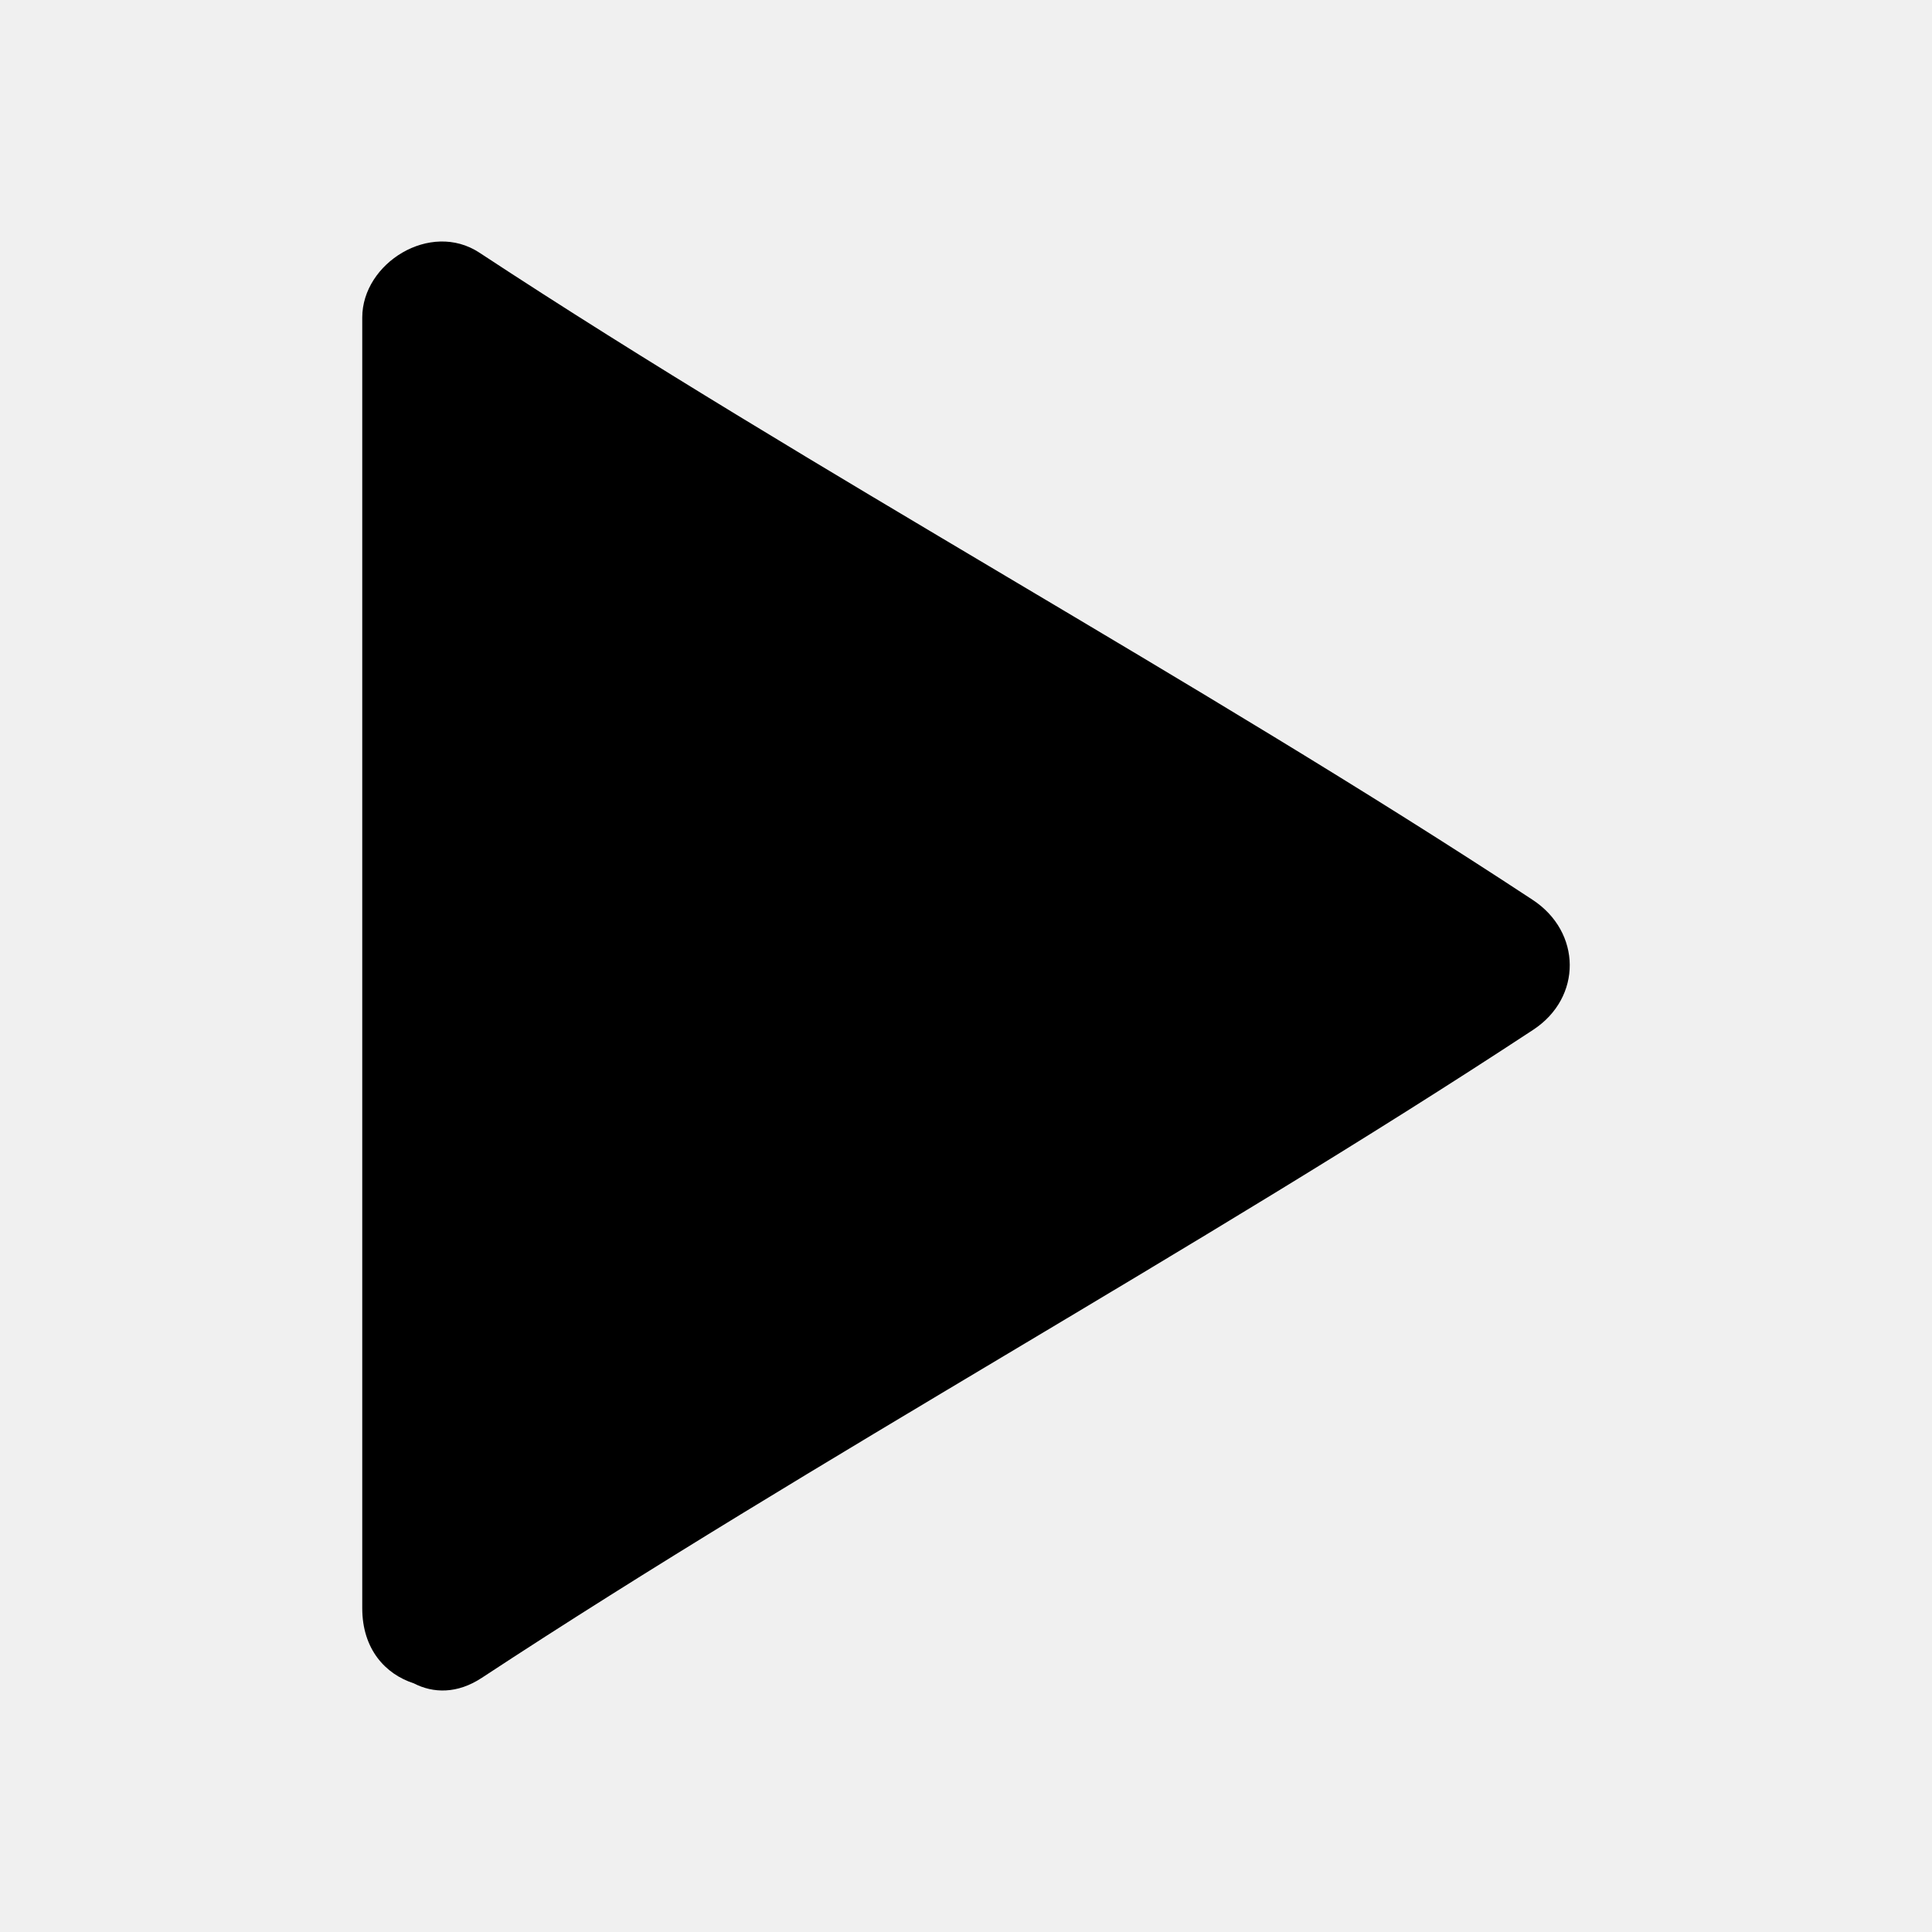
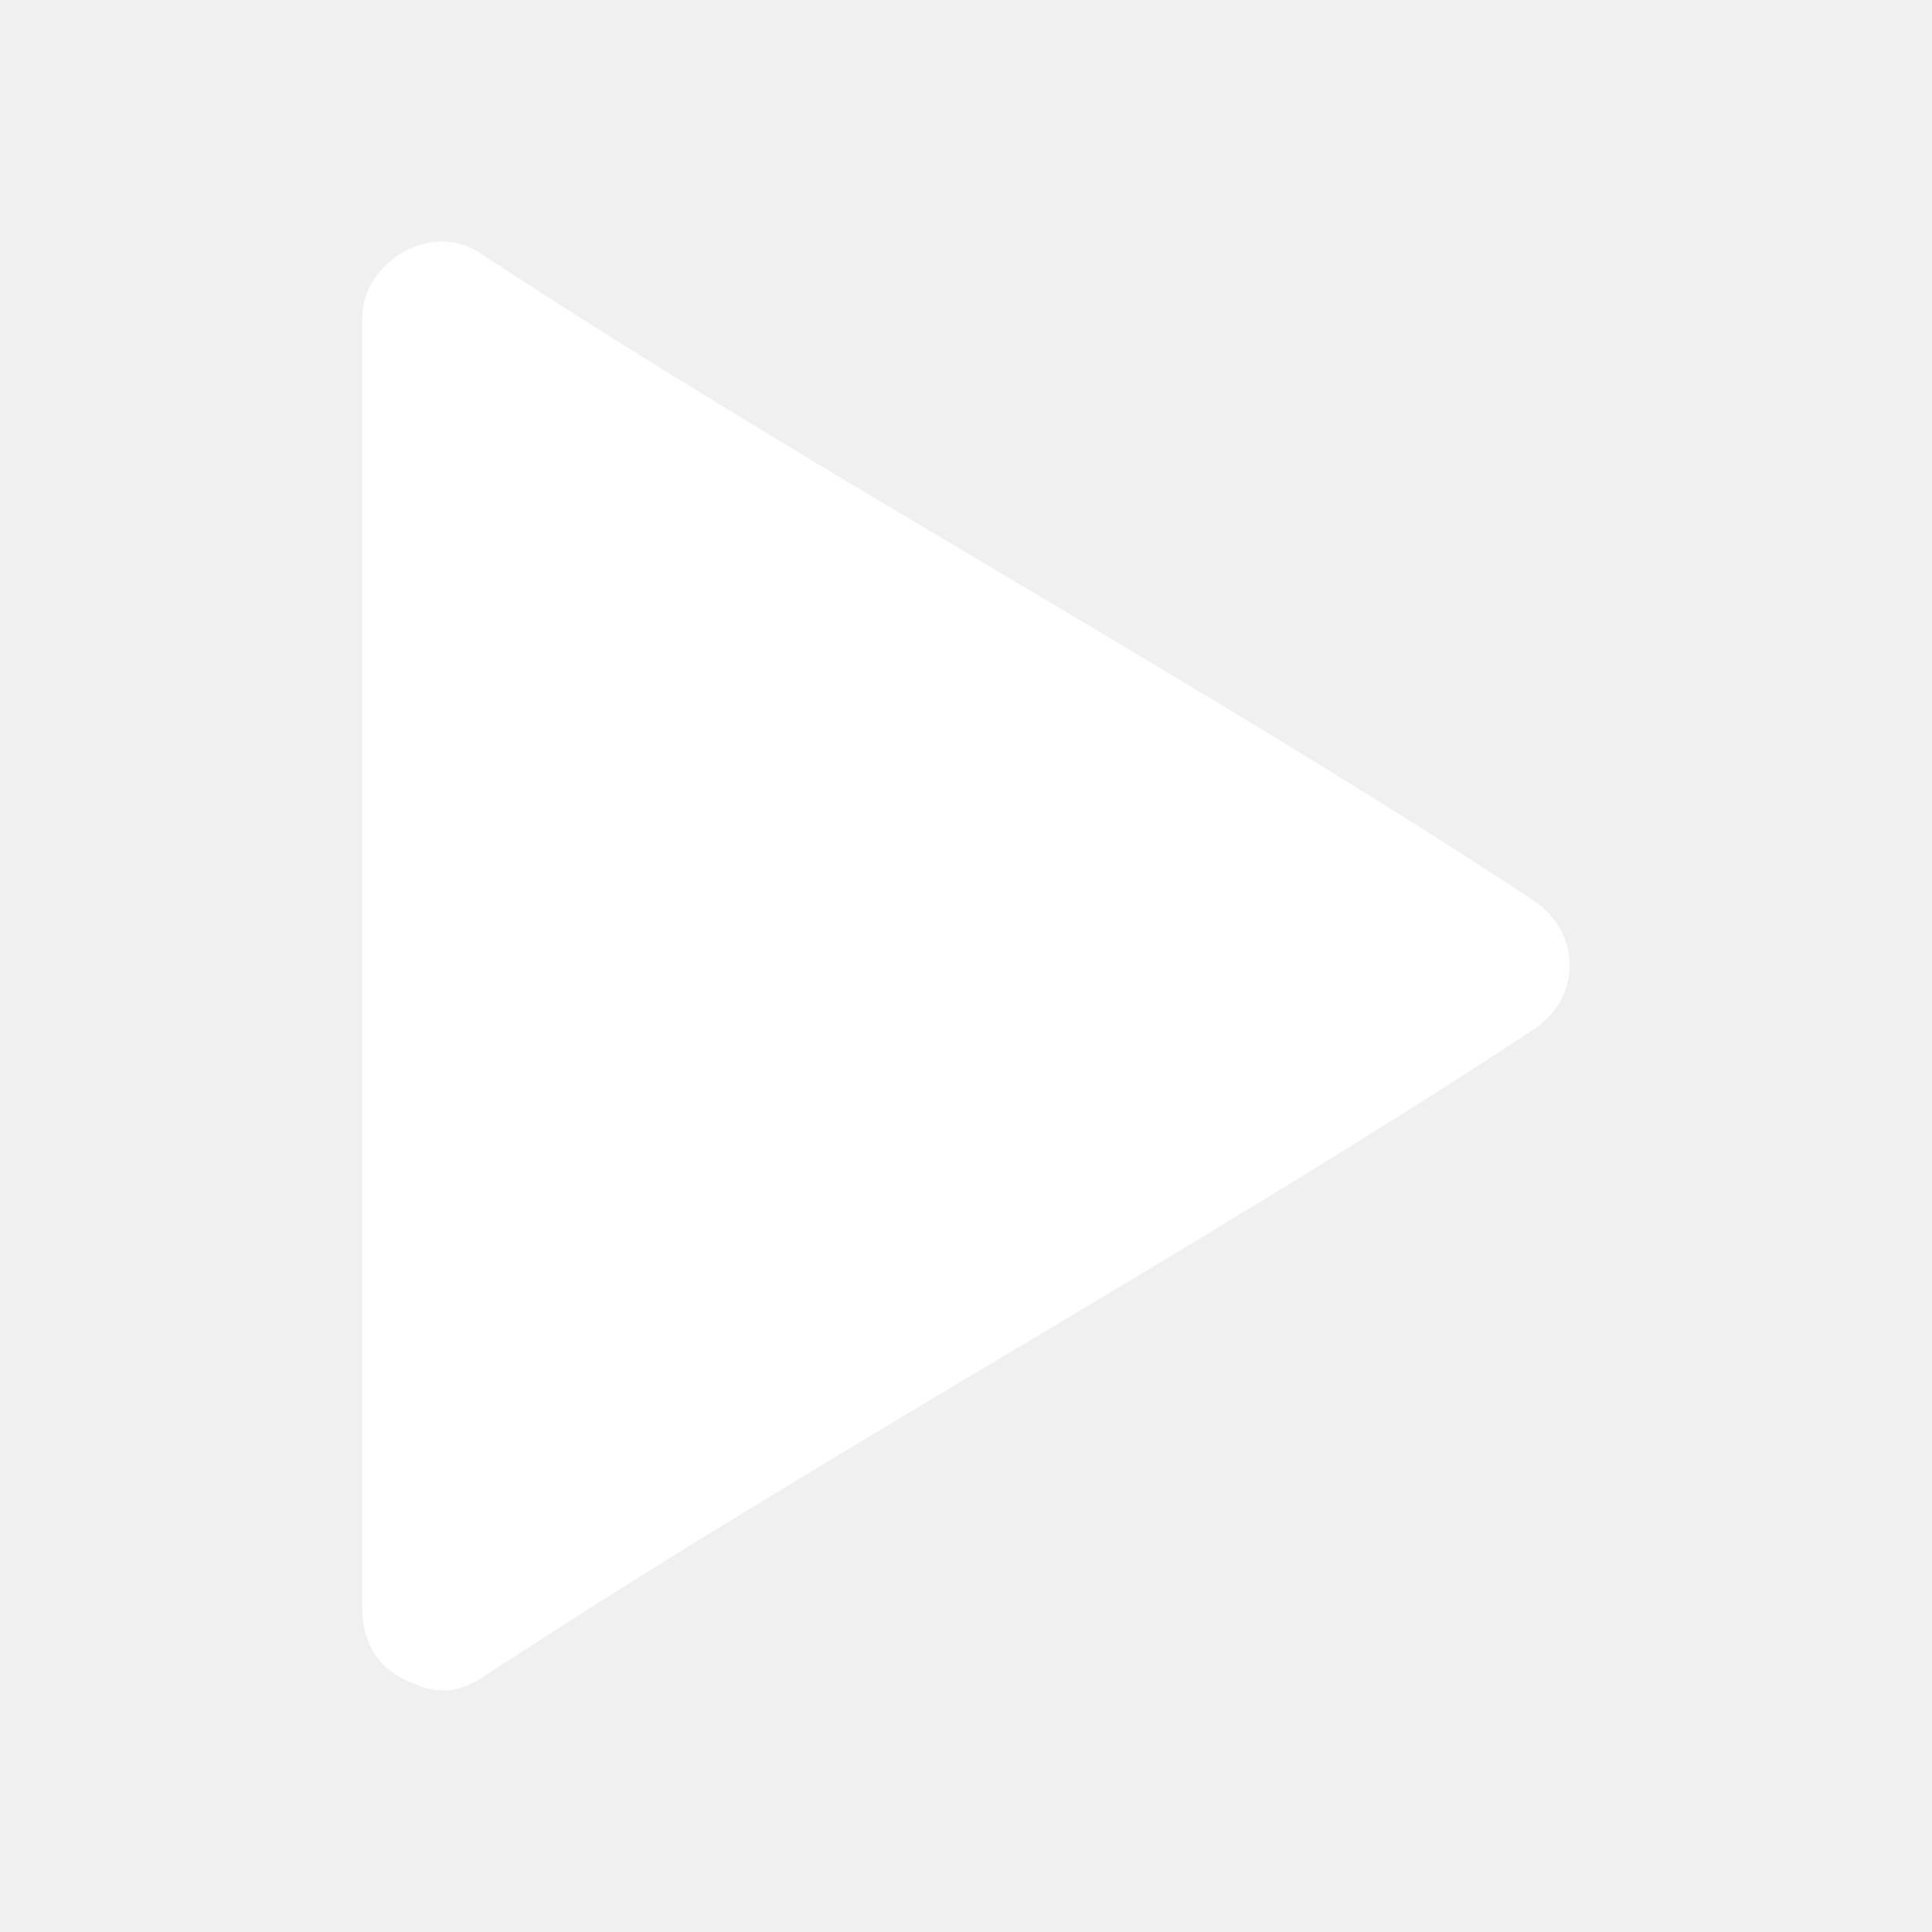
- <svg xmlns="http://www.w3.org/2000/svg" viewBox="0 0 1024 1024" fill="#000">
+ <svg xmlns="http://www.w3.org/2000/svg" viewBox="0 0 1024 1024" fill="#fff">
  <path d="M192 168.282C192 139.43 228.083 116.844 254.036 133.881 431.802 250.791 634.619 360.017 812.319 476.927 838.339 494.03 838.67 528.691 812.65 545.794 634.884 662.703 433.259 772.337 255.426 889.247 242.384 897.863 229.606 897.537 219.277 892.184 204.315 887.354 192 874.168 192 852.366L192 168.282Z">
    </path>
</svg>
